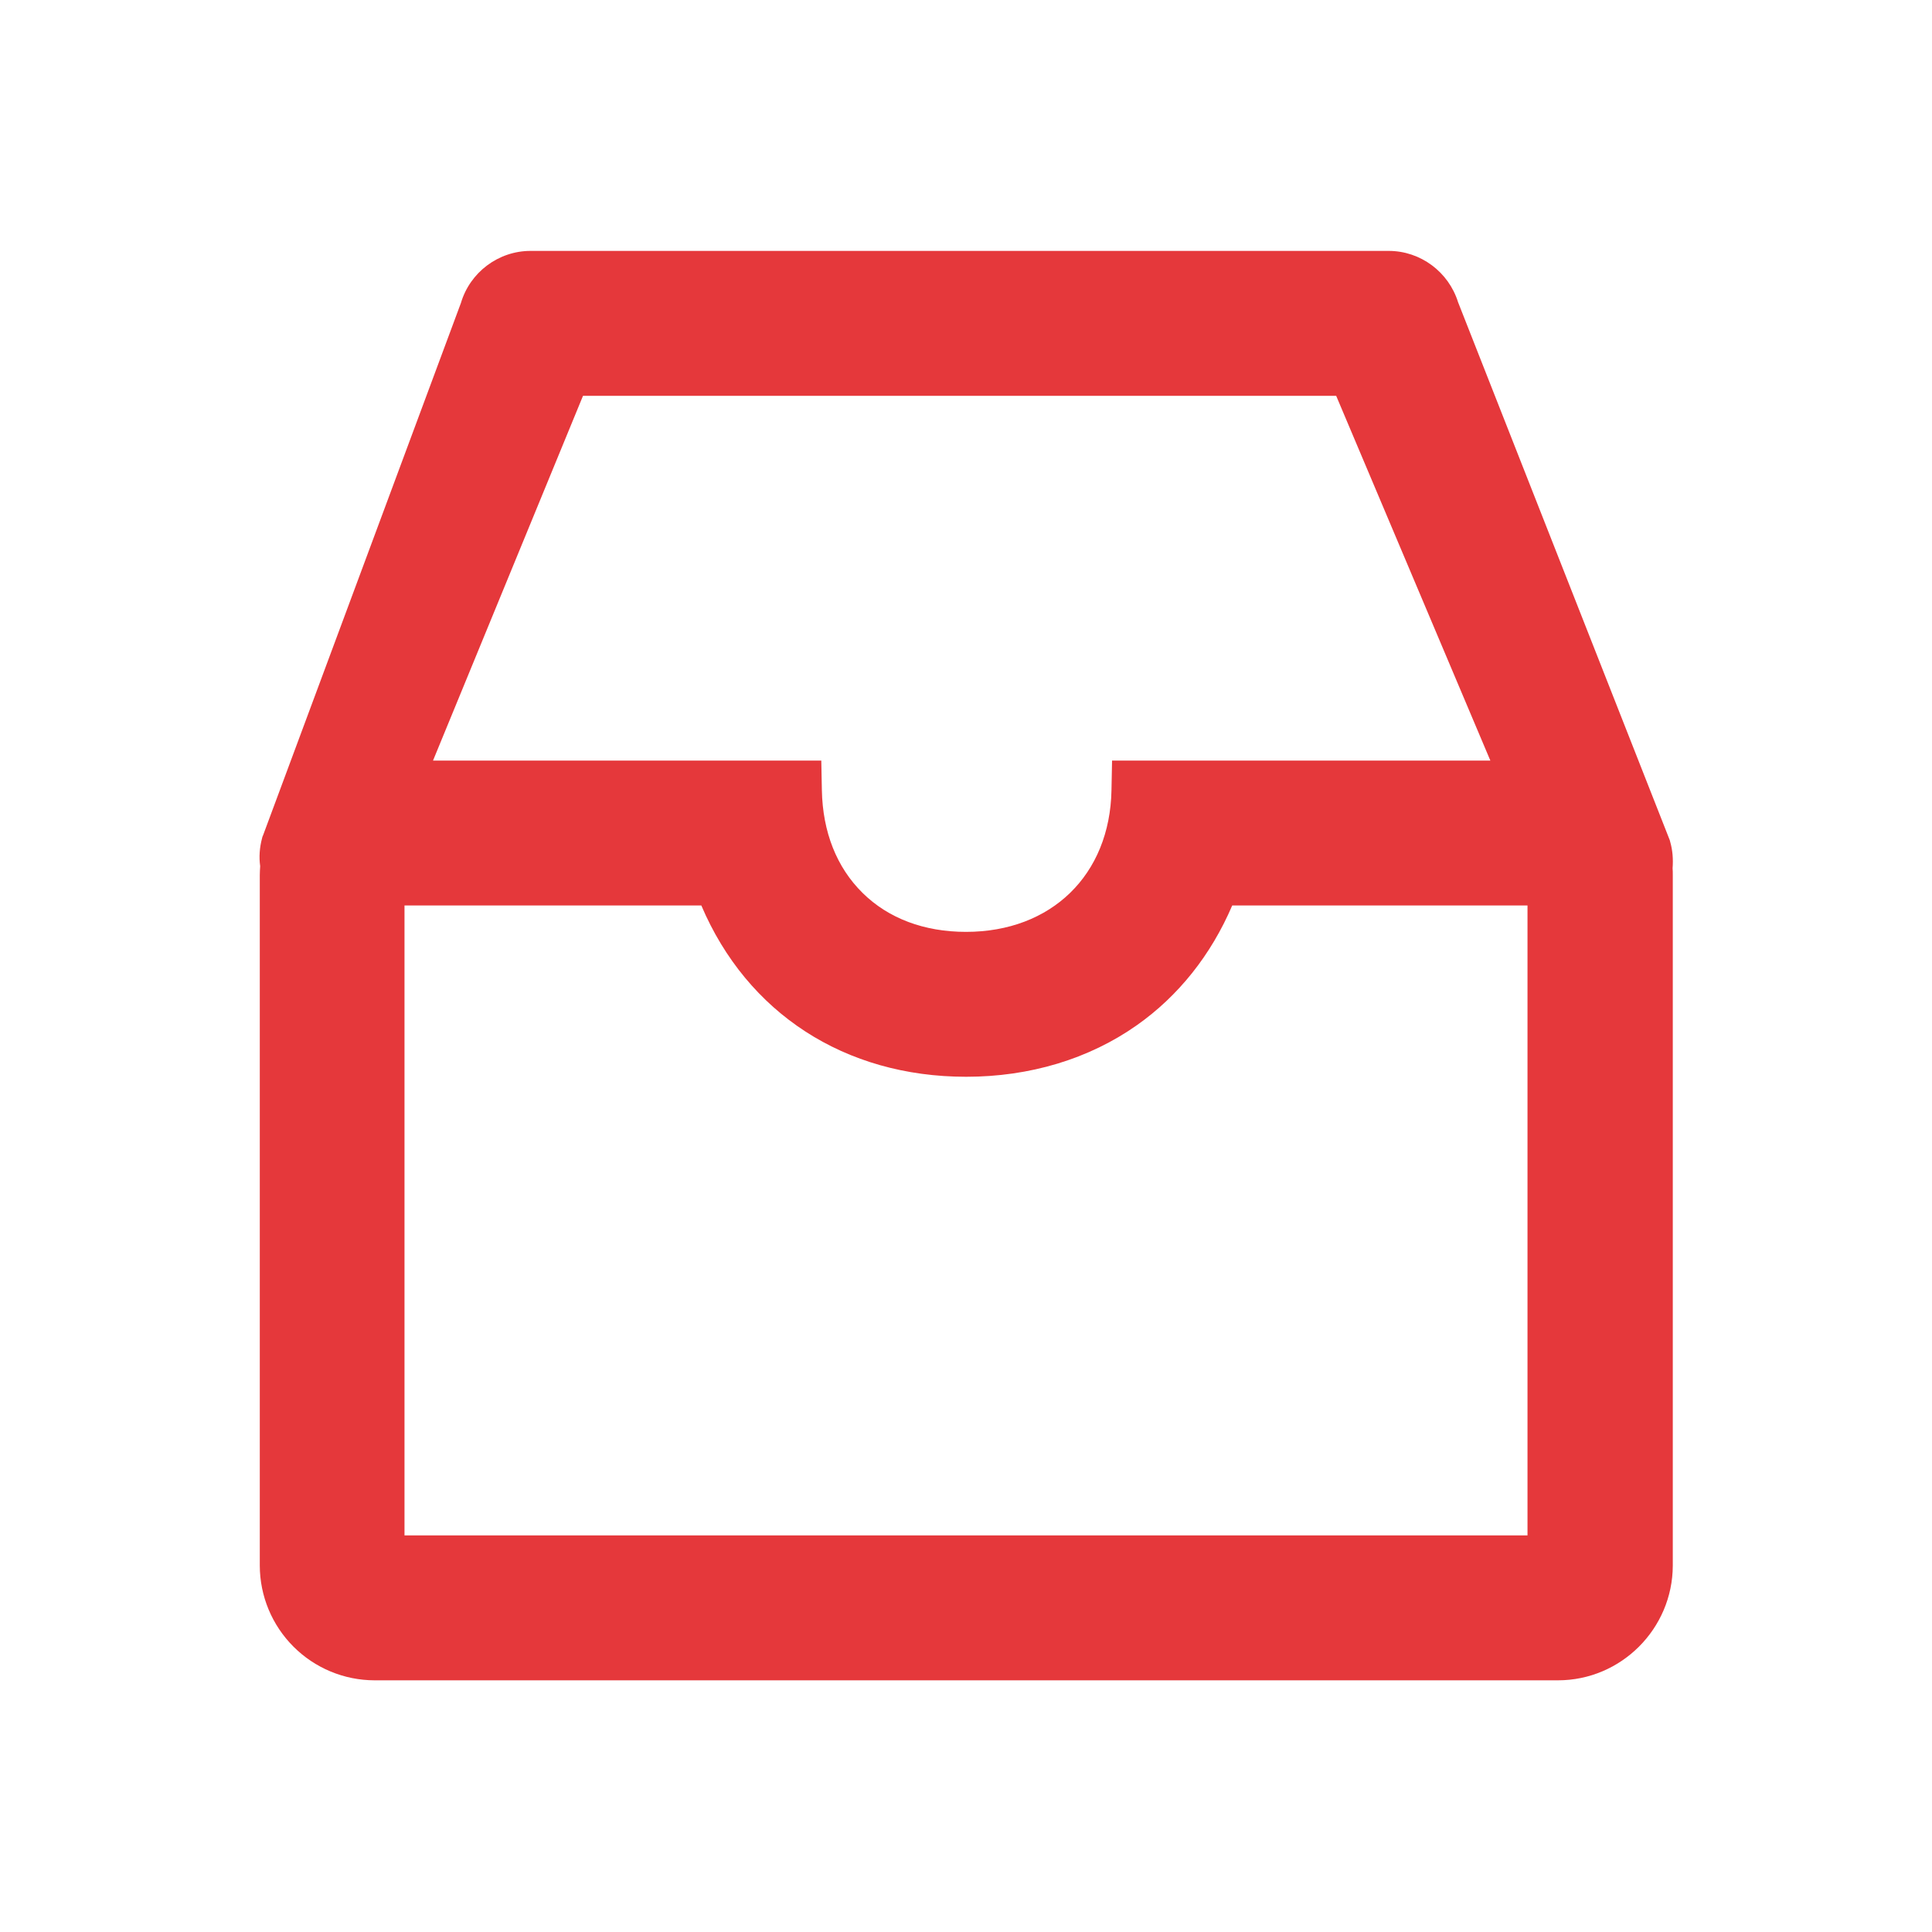
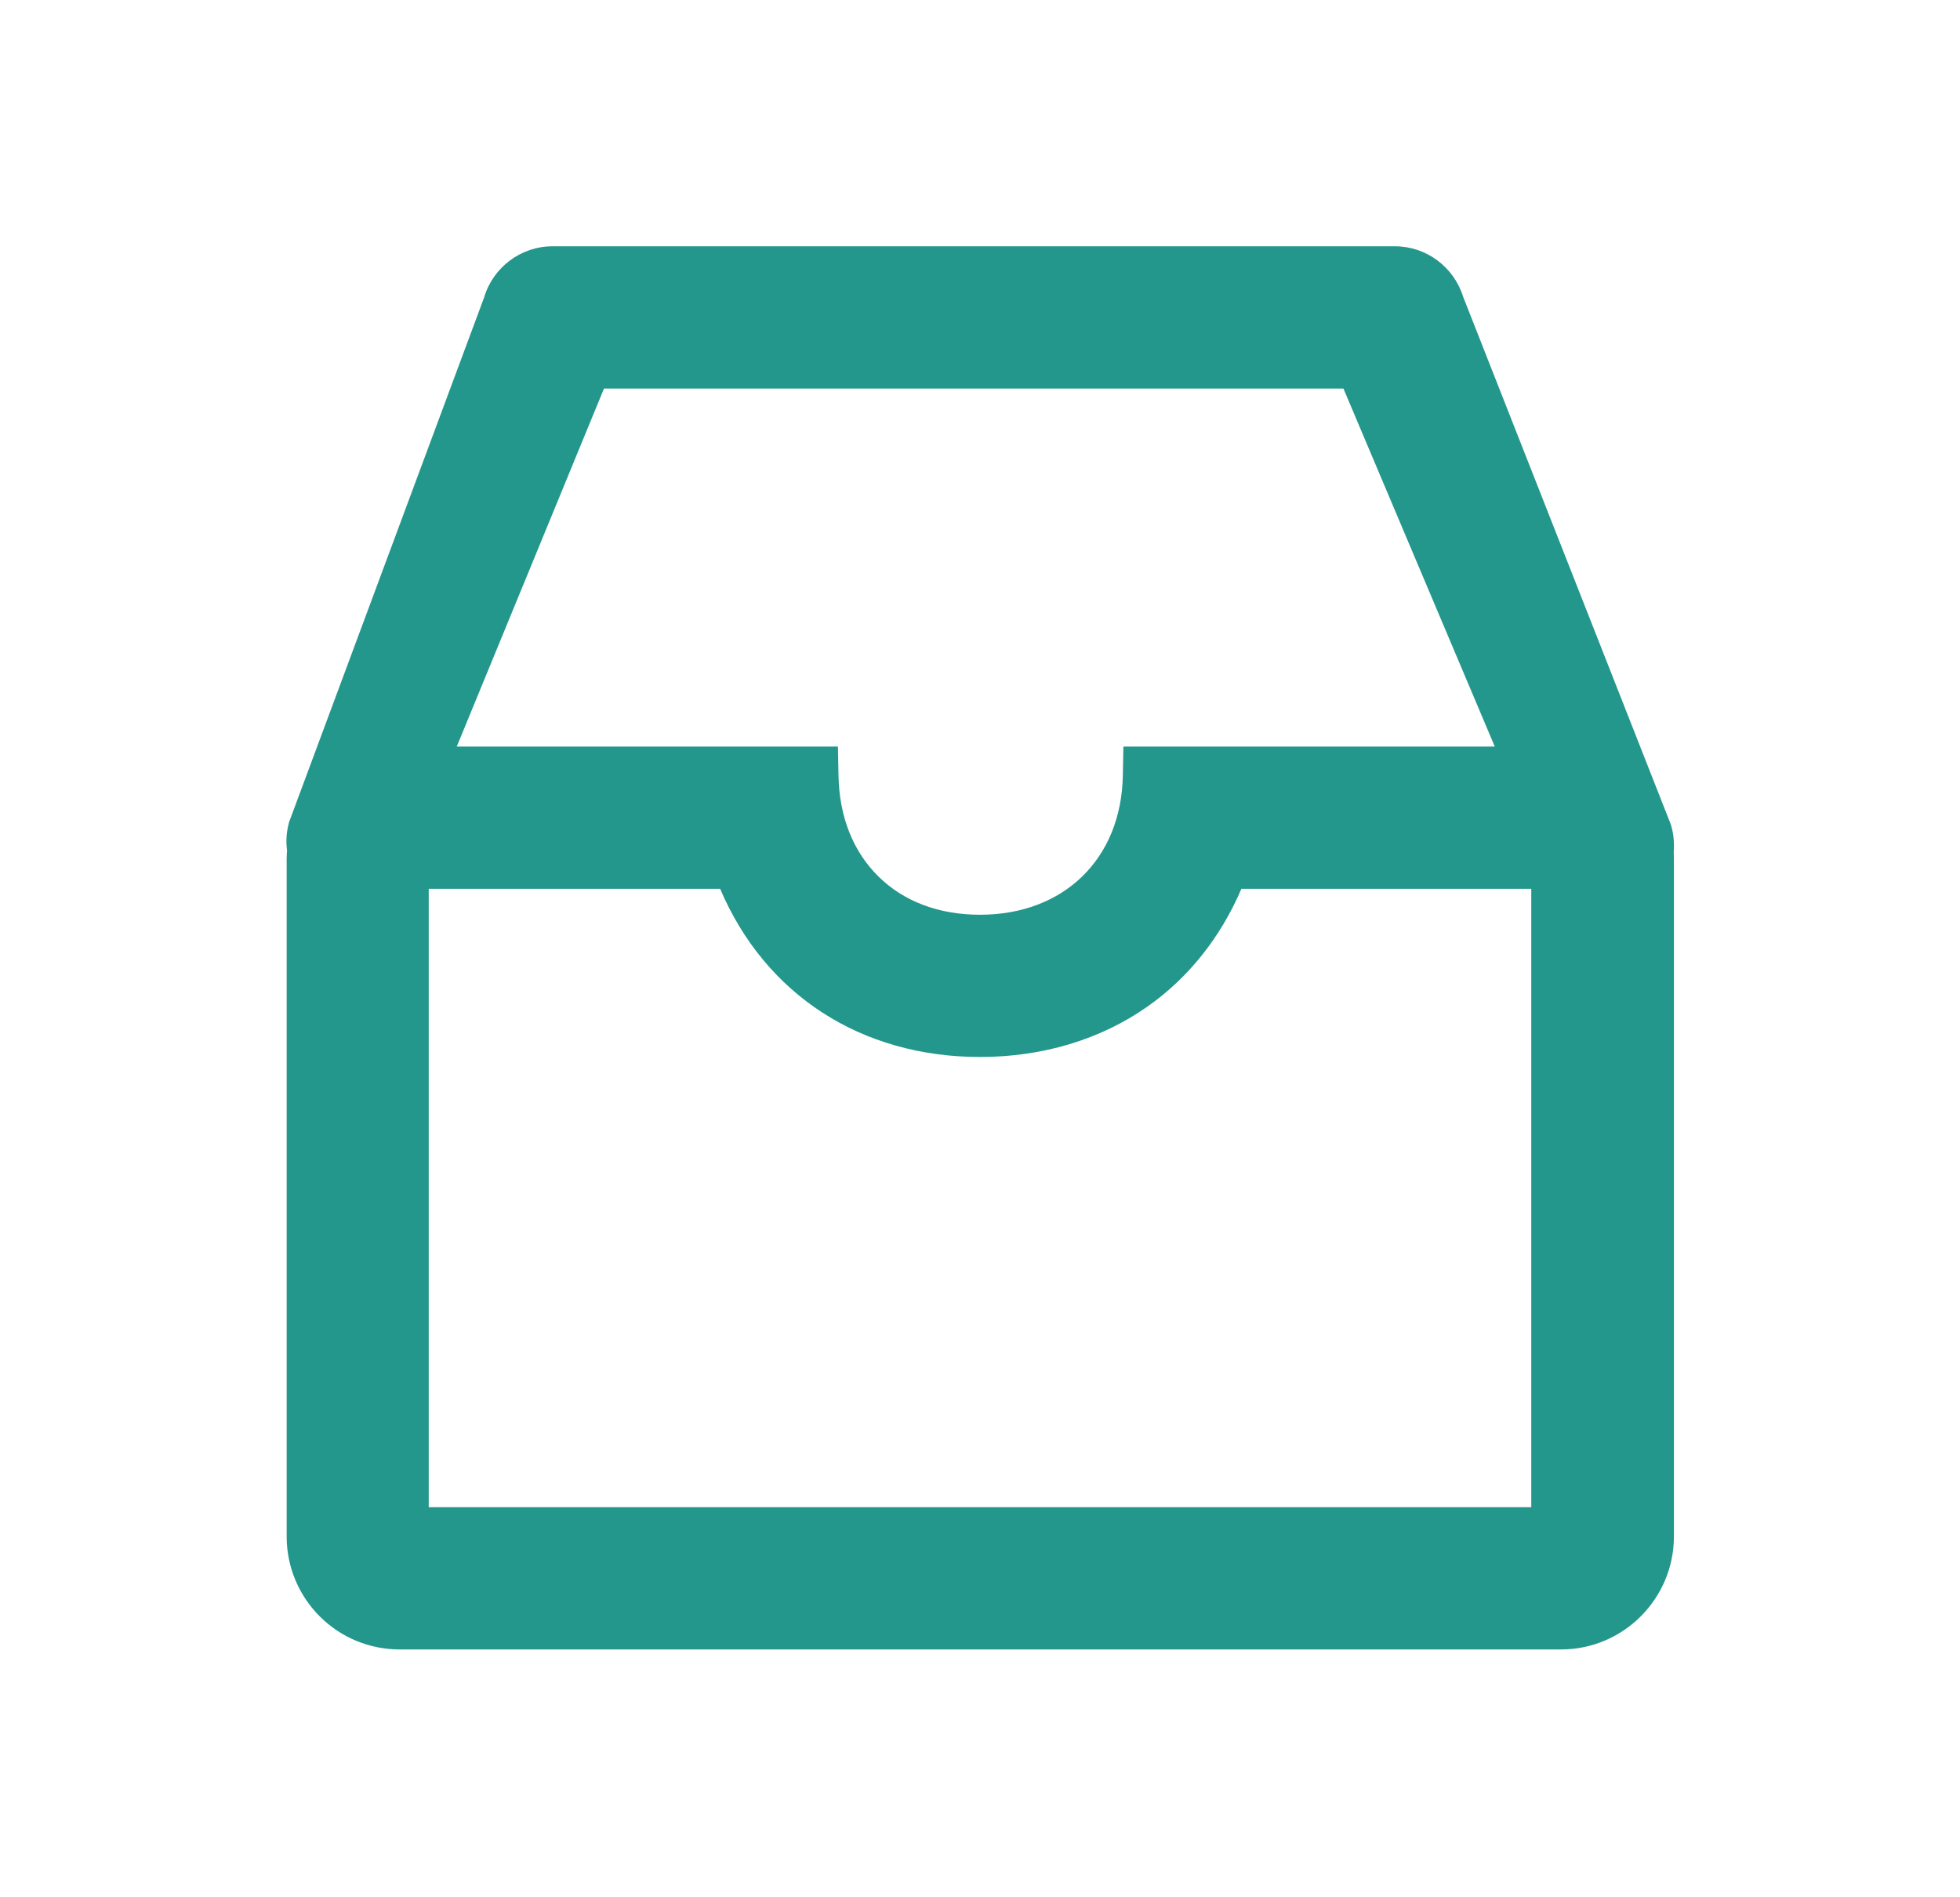
- <svg xmlns="http://www.w3.org/2000/svg" width="30" height="30" viewBox="0 0 30 30" fill="none">
-   <path d="M25.934 13.069L25.928 13.046L22.641 4.693C22.494 4.222 22.058 3.896 21.563 3.896H8.238C7.74 3.896 7.298 4.228 7.157 4.705L4.084 12.973L4.075 12.993L4.069 13.017C4.031 13.16 4.02 13.307 4.04 13.45C4.037 13.497 4.034 13.544 4.034 13.591V24.311C4.035 24.783 4.223 25.235 4.557 25.569C4.891 25.903 5.343 26.091 5.816 26.092H24.191C25.172 26.092 25.972 25.292 25.975 24.311V13.591C25.975 13.553 25.975 13.515 25.972 13.482C25.983 13.339 25.972 13.201 25.934 13.069ZM17.268 11.81L17.259 12.27C17.235 13.585 16.327 14.47 15 14.47C14.353 14.47 13.796 14.262 13.395 13.866C12.993 13.471 12.774 12.92 12.762 12.27L12.753 11.81H6.724L9.053 6.146H20.748L23.142 11.81H17.268ZM6.281 14.06H10.89C11.602 15.732 13.116 16.72 15.003 16.72C15.99 16.72 16.907 16.444 17.648 15.923C18.299 15.466 18.806 14.827 19.134 14.06H23.719V23.842H6.281V14.06Z" fill="#E5383B" />
+ <svg xmlns="http://www.w3.org/2000/svg" width="31" height="30" viewBox="0 0 31 30" fill="none">
+   <path d="M26.434 13.069L26.428 13.046L23.141 4.693C22.994 4.222 22.558 3.896 22.063 3.896H8.738C8.24 3.896 7.798 4.228 7.657 4.705L4.584 12.973L4.575 12.993L4.569 13.017C4.531 13.16 4.52 13.307 4.54 13.45C4.537 13.497 4.534 13.544 4.534 13.591V24.311C4.535 24.783 4.723 25.235 5.057 25.569C5.391 25.903 5.843 26.091 6.316 26.092H24.691C25.672 26.092 26.472 25.292 26.475 24.311V13.591C26.475 13.553 26.475 13.515 26.472 13.482C26.483 13.339 26.472 13.201 26.434 13.069ZM17.768 11.81L17.759 12.27C17.735 13.585 16.827 14.47 15.5 14.47C14.853 14.47 14.296 14.262 13.895 13.866C13.493 13.471 13.274 12.92 13.262 12.27L13.253 11.81H7.224L9.553 6.146H21.248L23.642 11.81H17.768ZM6.781 14.06H11.39C12.102 15.732 13.616 16.72 15.503 16.72C16.49 16.72 17.407 16.444 18.148 15.923C18.799 15.466 19.306 14.827 19.634 14.06H24.219V23.842H6.781V14.06Z" fill="#23978C" />
</svg>
